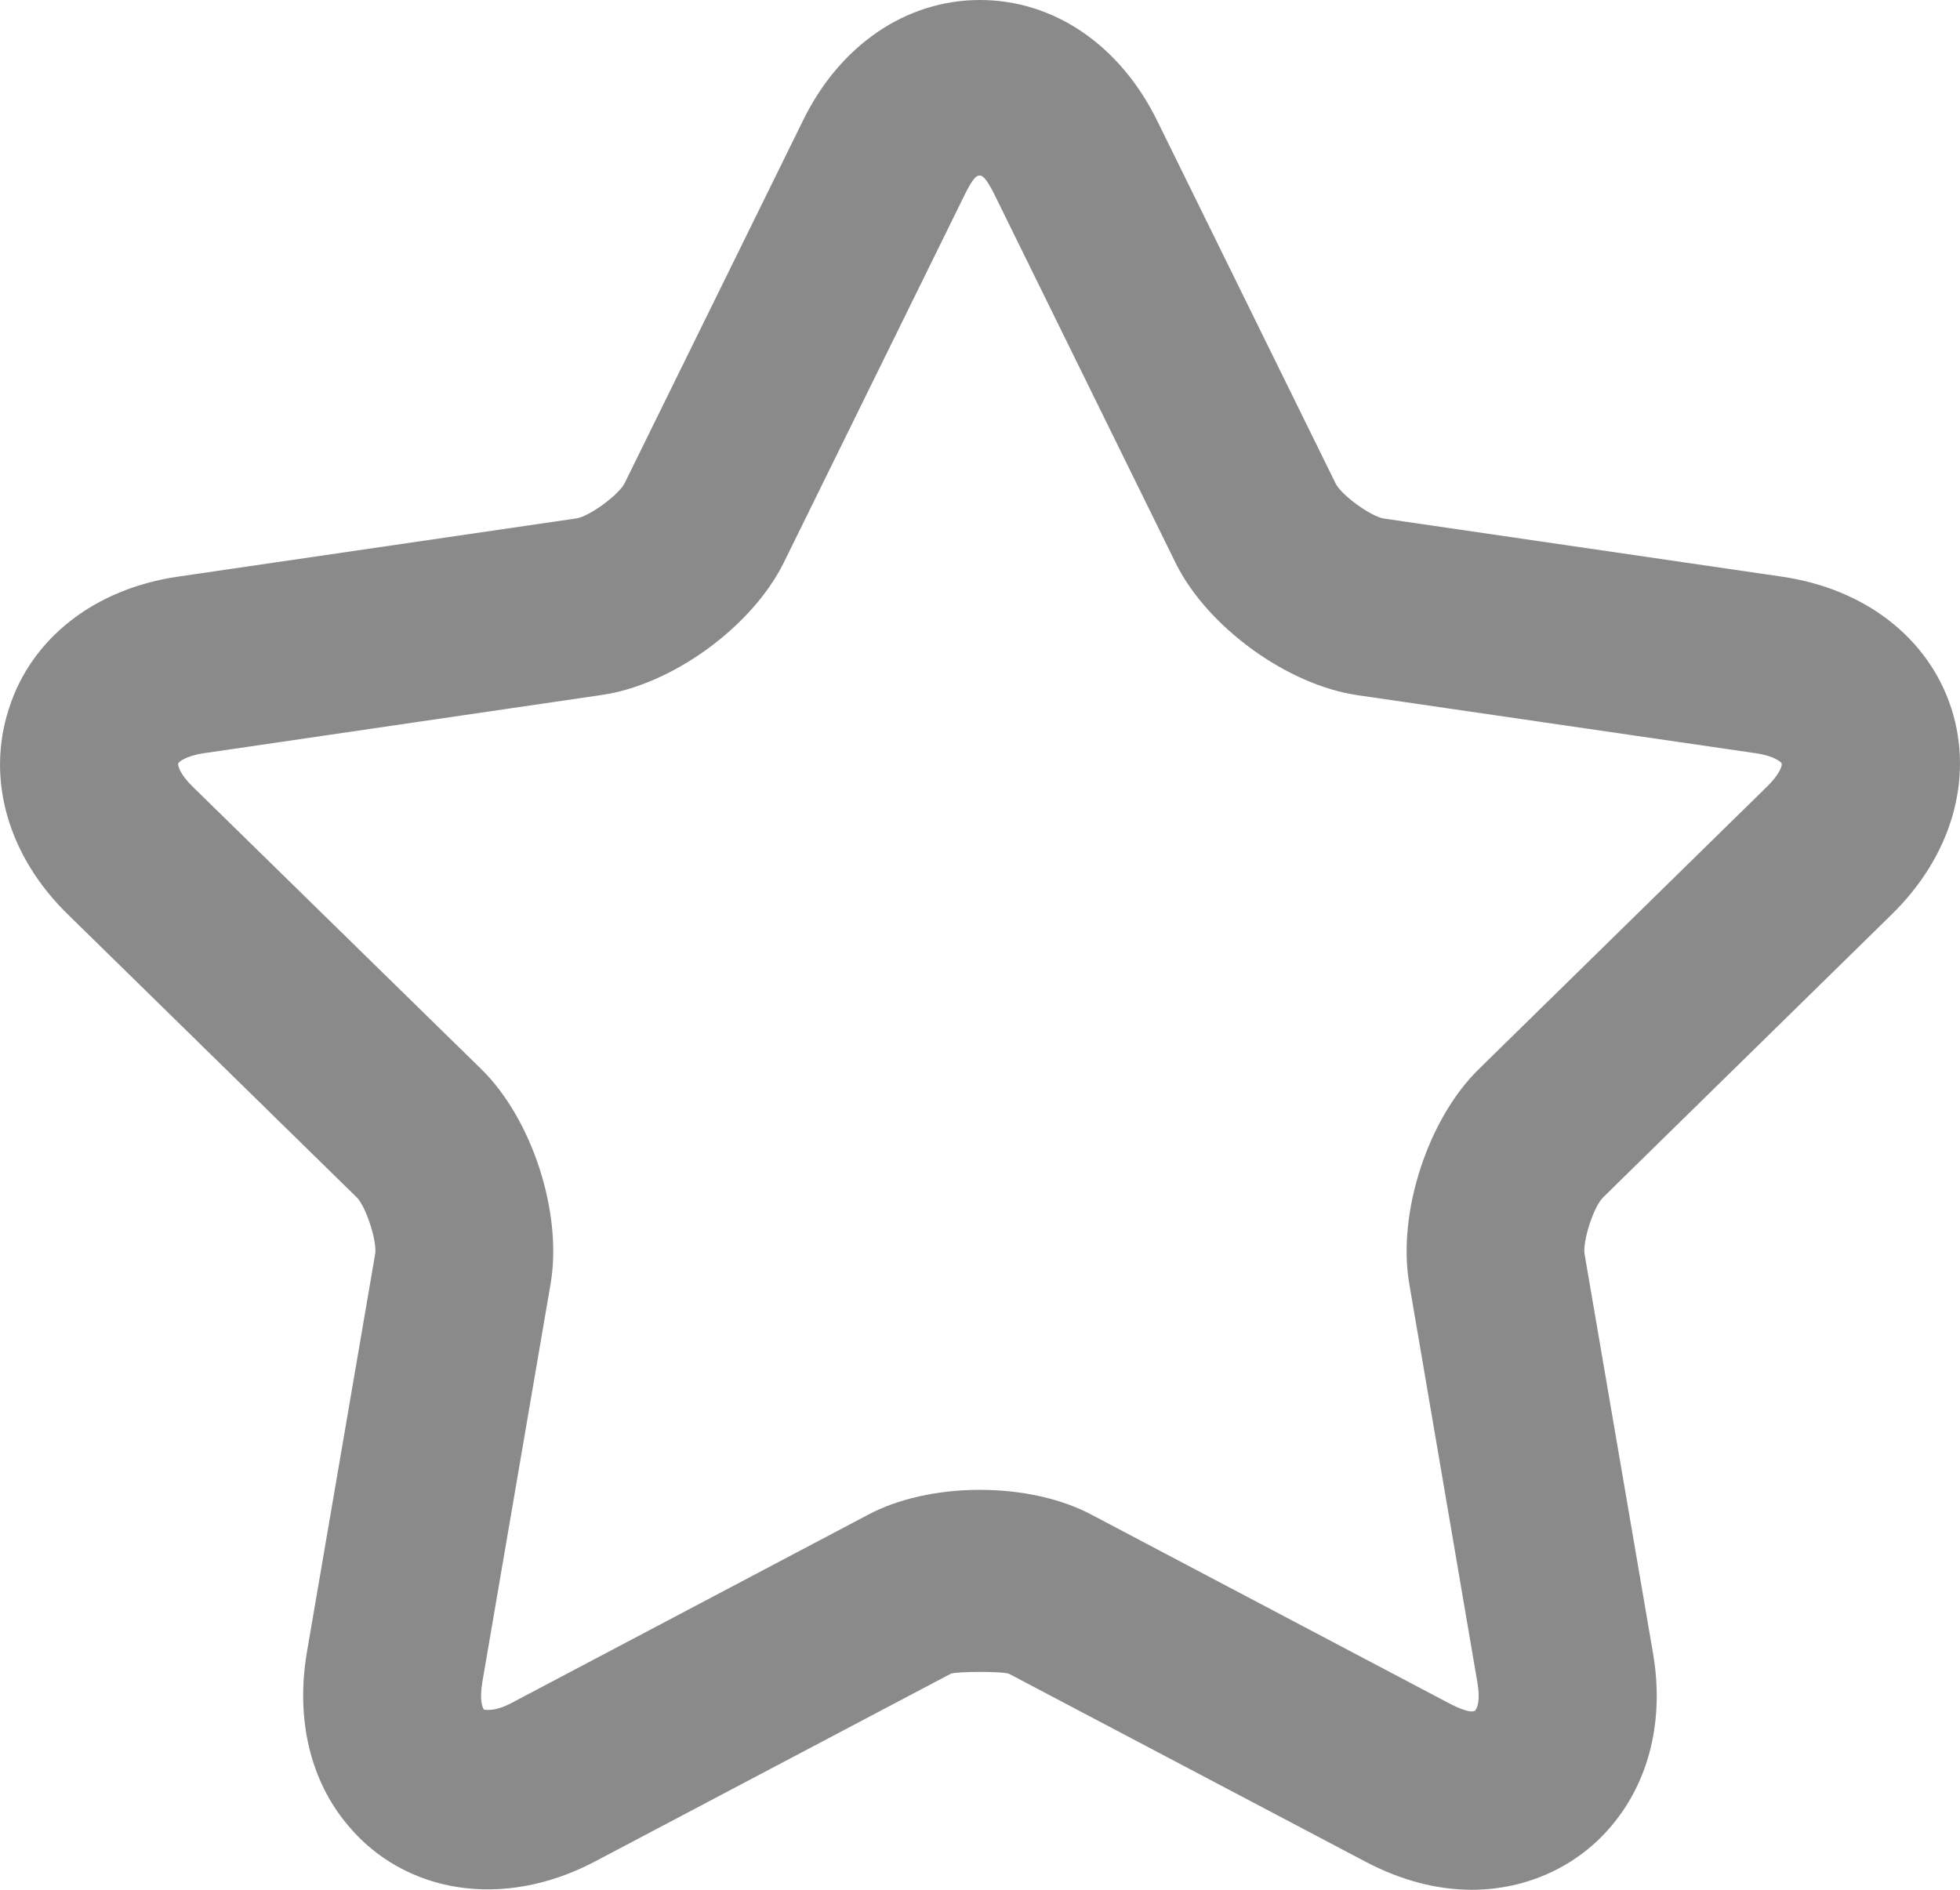
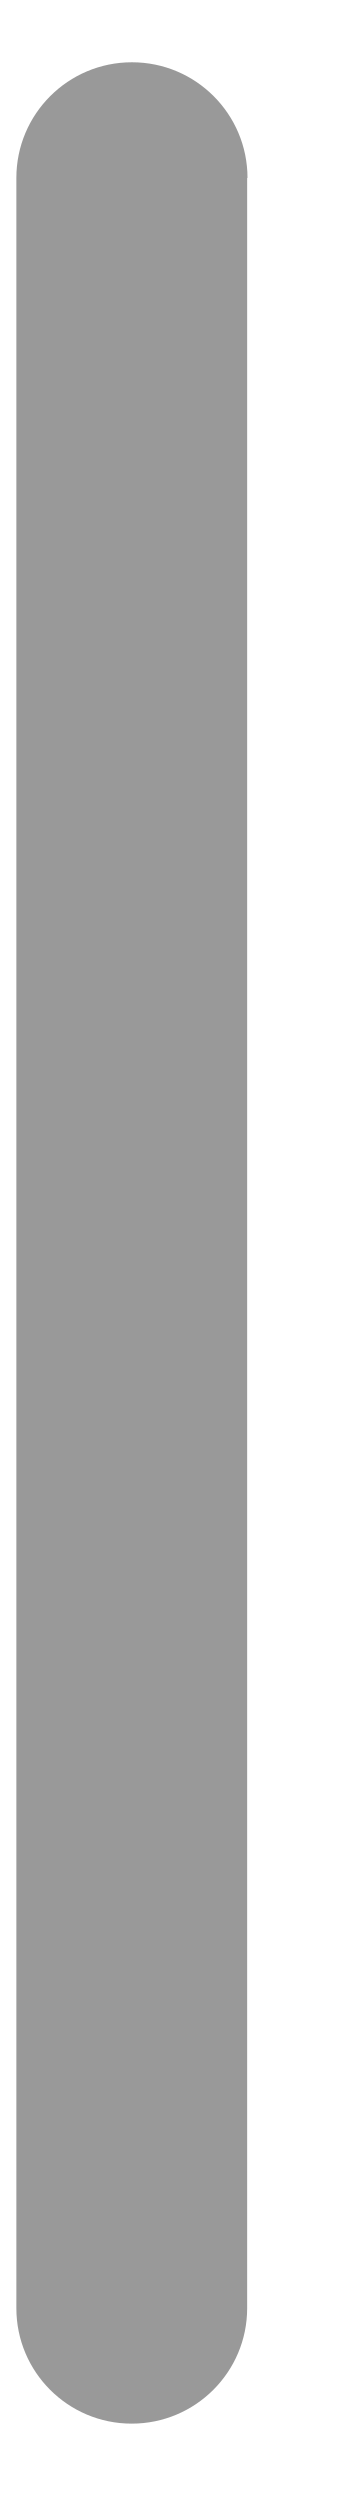
- <svg xmlns="http://www.w3.org/2000/svg" version="1.1" width="28px" height="27px">
-   <g transform="matrix(1 0 0 1 -772 -462 )">
-     <path d="M 27.879 10.129  C 27.556 9.12  26.649 8.413  25.456 8.239  L 19.765 7.408  C 19.579 7.375  19.171 7.079  19.083 6.913  L 16.537 1.737  C 16.007 0.649  15.06 0  14 0  C 12.941 0  11.992 0.649  11.467 1.731  L 8.921 6.908  C 8.832 7.076  8.424 7.374  8.239 7.406  L 2.547 8.238  C 1.355 8.41  0.449 9.117  0.129 10.12  C -0.203 11.132  0.117 12.241  0.982 13.077  L 5.1 17.111  C 5.23 17.246  5.387 17.729  5.36 17.913  L 4.383 23.613  C 4.224 24.566  4.433 25.444  4.972 26.081  C 5.778 27.047  7.174 27.289  8.486 26.603  L 13.581 23.914  C 13.646 23.88  14.338 23.876  14.418 23.916  L 19.517 26.604  C 20.02 26.867  20.53 27  21.026 27  C 21.81 27  22.54 26.664  23.024 26.083  C 23.569 25.435  23.778 24.554  23.612 23.606  L 22.636 17.913  C 22.611 17.726  22.763 17.246  22.902 17.107  L 27.012 13.077  C 27.877 12.239  28.198 11.134  27.879 10.129  Z M 25.452 10.906  C 25.464 10.931  25.427 11.061  25.242 11.24  L 21.134 15.267  C 20.401 15.977  19.959 17.328  20.132 18.34  L 21.106 24.04  C 21.147 24.276  21.11 24.394  21.079 24.431  C 21.079 24.431  21.054 24.52  20.694 24.332  L 15.61 21.65  C 15.176 21.415  14.602 21.286  13.997 21.286  C 13.397 21.286  12.826 21.414  12.395 21.645  L 7.306 24.332  C 7.119 24.429  7.01 24.437  6.915 24.427  C 6.887 24.394  6.85 24.273  6.89 24.036  L 7.866 18.34  C 8.038 17.332  7.602 15.985  6.873 15.273  L 2.749 11.236  C 2.569 11.061  2.537 10.932  2.546 10.906  C 2.549 10.894  2.64 10.802  2.909 10.762  L 8.599 9.929  C 9.607 9.782  10.746 8.952  11.198 8.036  L 13.747 2.852  C 13.969 2.394  14.017 2.389  14.245 2.858  L 16.792 8.038  C 17.242 8.954  18.385 9.785  19.391 9.932  L 25.084 10.762  C 25.344 10.799  25.443 10.888  25.452 10.906  Z " fill-rule="nonzero" fill="#8a8a8a" stroke="none" transform="matrix(1 0 0 1 772 462 )" />
+ <svg xmlns="http://www.w3.org/2000/svg" version="1.1" width="3px" height="22px">
+   <g transform="matrix(1 0 0 1 -77 -466 )">
+     <path d="M 2.175 1.566  L 2.178 1.566  C 2.178 1.004  1.723 0.548  1.161 0.548  C 0.599 0.548  0.144 1.004  0.144 1.566  L 0.144 20.312  C 0.144 20.873  0.598 21.328  1.159 21.328  C 1.72 21.328  2.175 20.873  2.175 20.312  L 2.175 1.566  Z " fill-rule="nonzero" fill="#999999" stroke="none" transform="matrix(1 0 0 1 77 466 )" />
  </g>
</svg>
